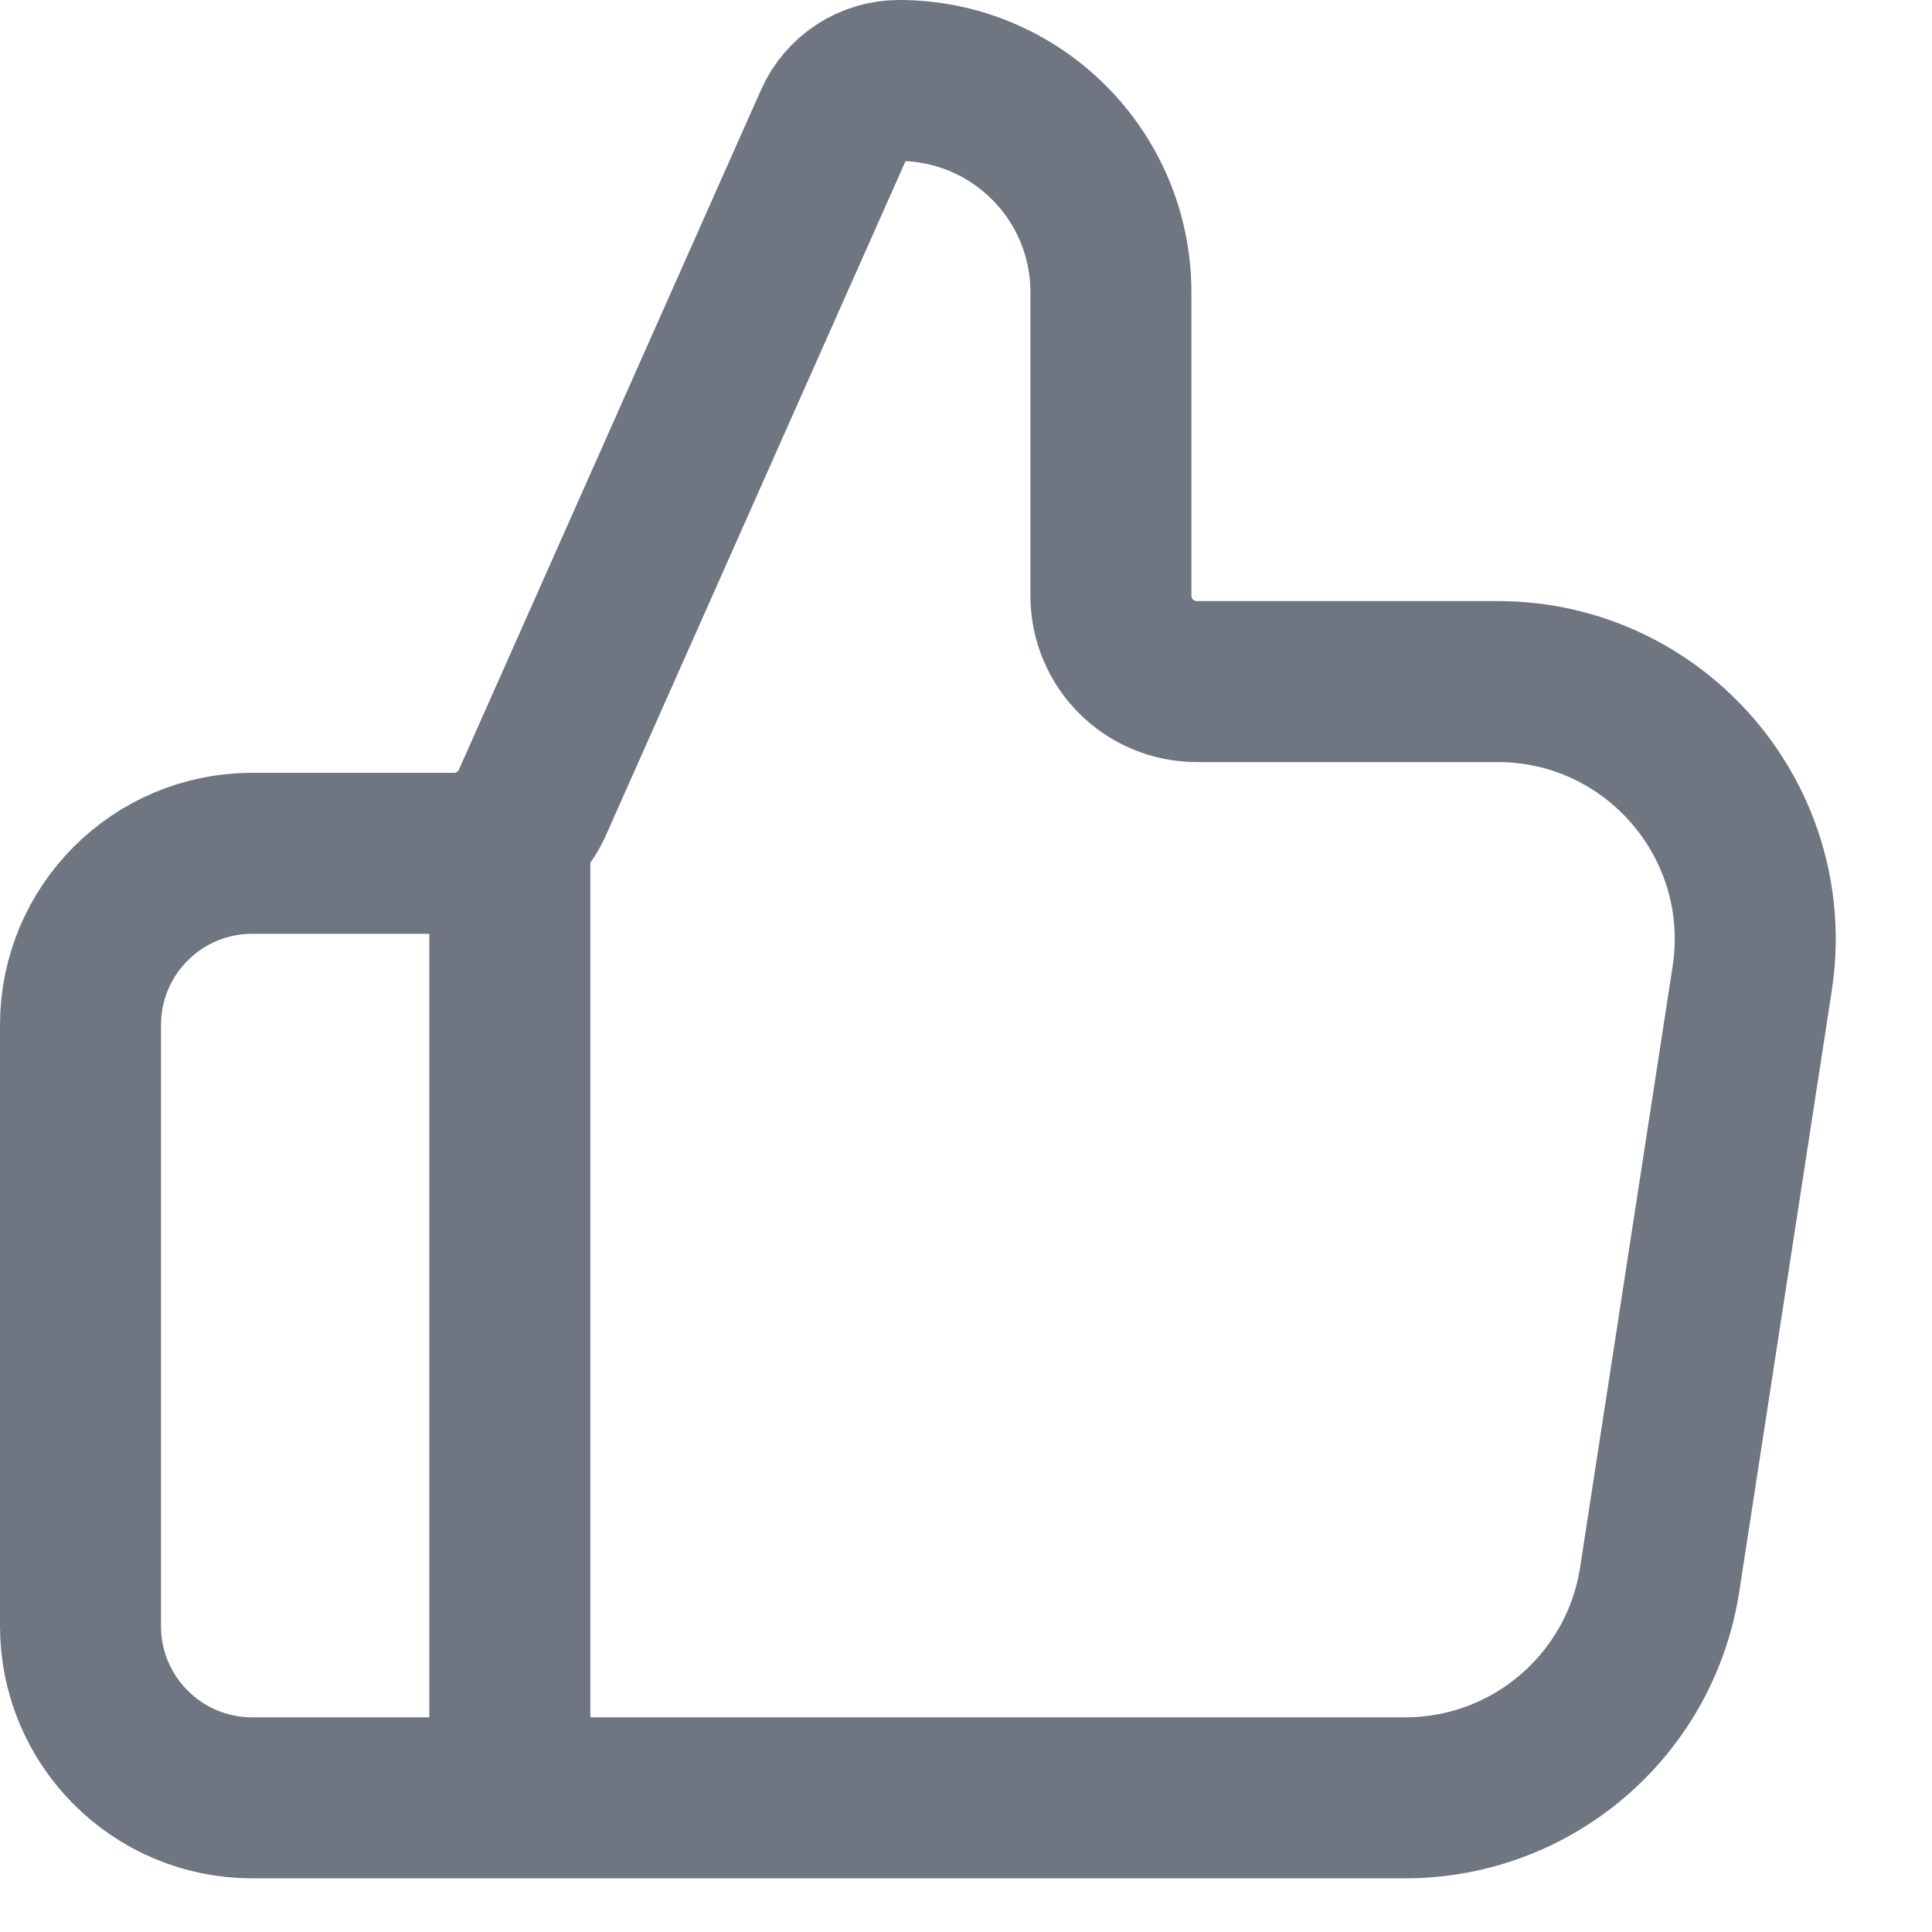
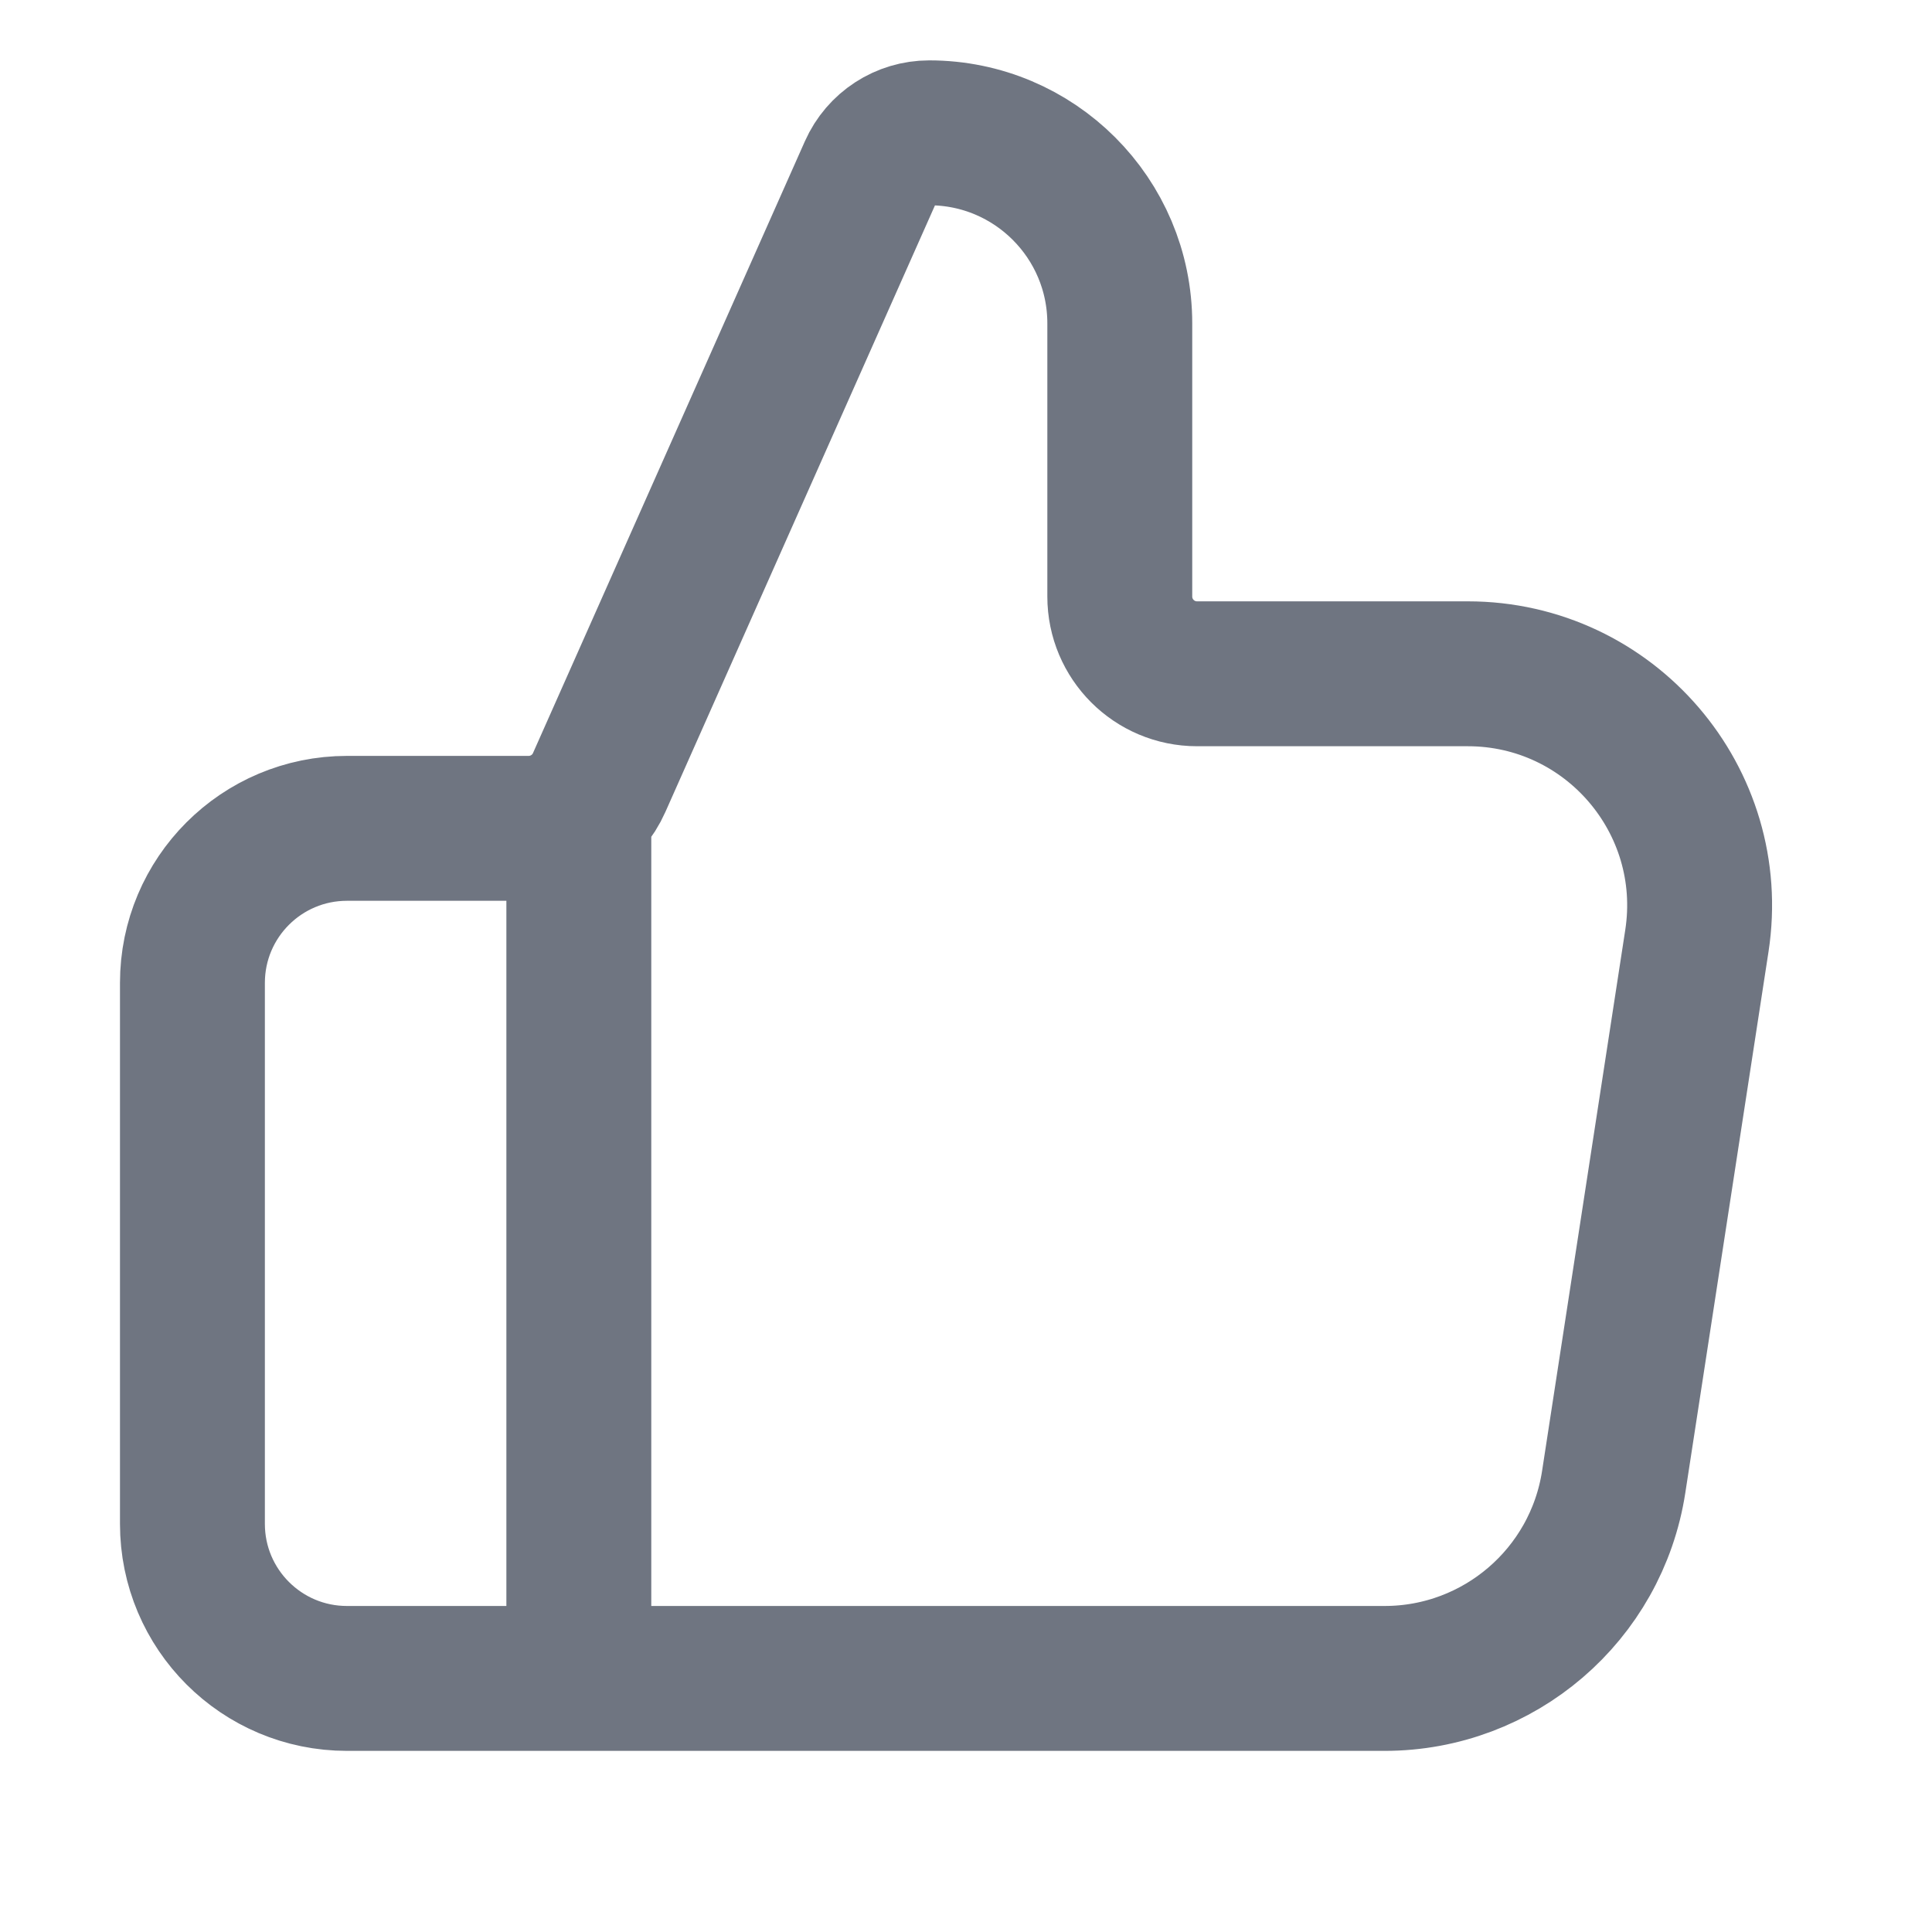
- <svg xmlns="http://www.w3.org/2000/svg" width="18" height="18" viewBox="0 0 18 18" fill="none">
-   <path d="M4.75 16.75V7.95M0.75 9.55V15.15C0.75 16.034 1.466 16.75 2.35 16.75H13.091C14.276 16.75 15.283 15.886 15.463 14.715L16.325 9.115C16.548 7.661 15.423 6.35 13.953 6.35H11.15C10.708 6.35 10.35 5.992 10.35 5.55V2.723C10.35 1.633 9.467 0.75 8.377 0.75C8.117 0.75 7.882 0.903 7.776 1.141L4.961 7.475C4.833 7.764 4.546 7.95 4.23 7.95H2.35C1.466 7.95 0.75 8.666 0.75 9.55Z" stroke="#6F7581" stroke-width="1.5" stroke-linecap="round" stroke-linejoin="round" />
+ <svg xmlns="http://www.w3.org/2000/svg" width="20" height="20" viewBox="0 0 20 20" fill="none">
+   <path d="M5.992 17.375V8.575M1.992 10.175V15.775C1.992 16.659 2.708 17.375 3.592 17.375H14.333C15.517 17.375 16.525 16.511 16.705 15.34L17.566 9.74C17.79 8.286 16.665 6.975 15.194 6.975H12.392C11.95 6.975 11.592 6.617 11.592 6.175V3.348C11.592 2.258 10.709 1.375 9.619 1.375C9.359 1.375 9.124 1.528 9.018 1.766L6.203 8.1C6.075 8.389 5.788 8.575 5.472 8.575H3.592C2.708 8.575 1.992 9.291 1.992 10.175Z" stroke="#6F7581" stroke-width="1.5" stroke-linecap="round" stroke-linejoin="round" />
</svg>
